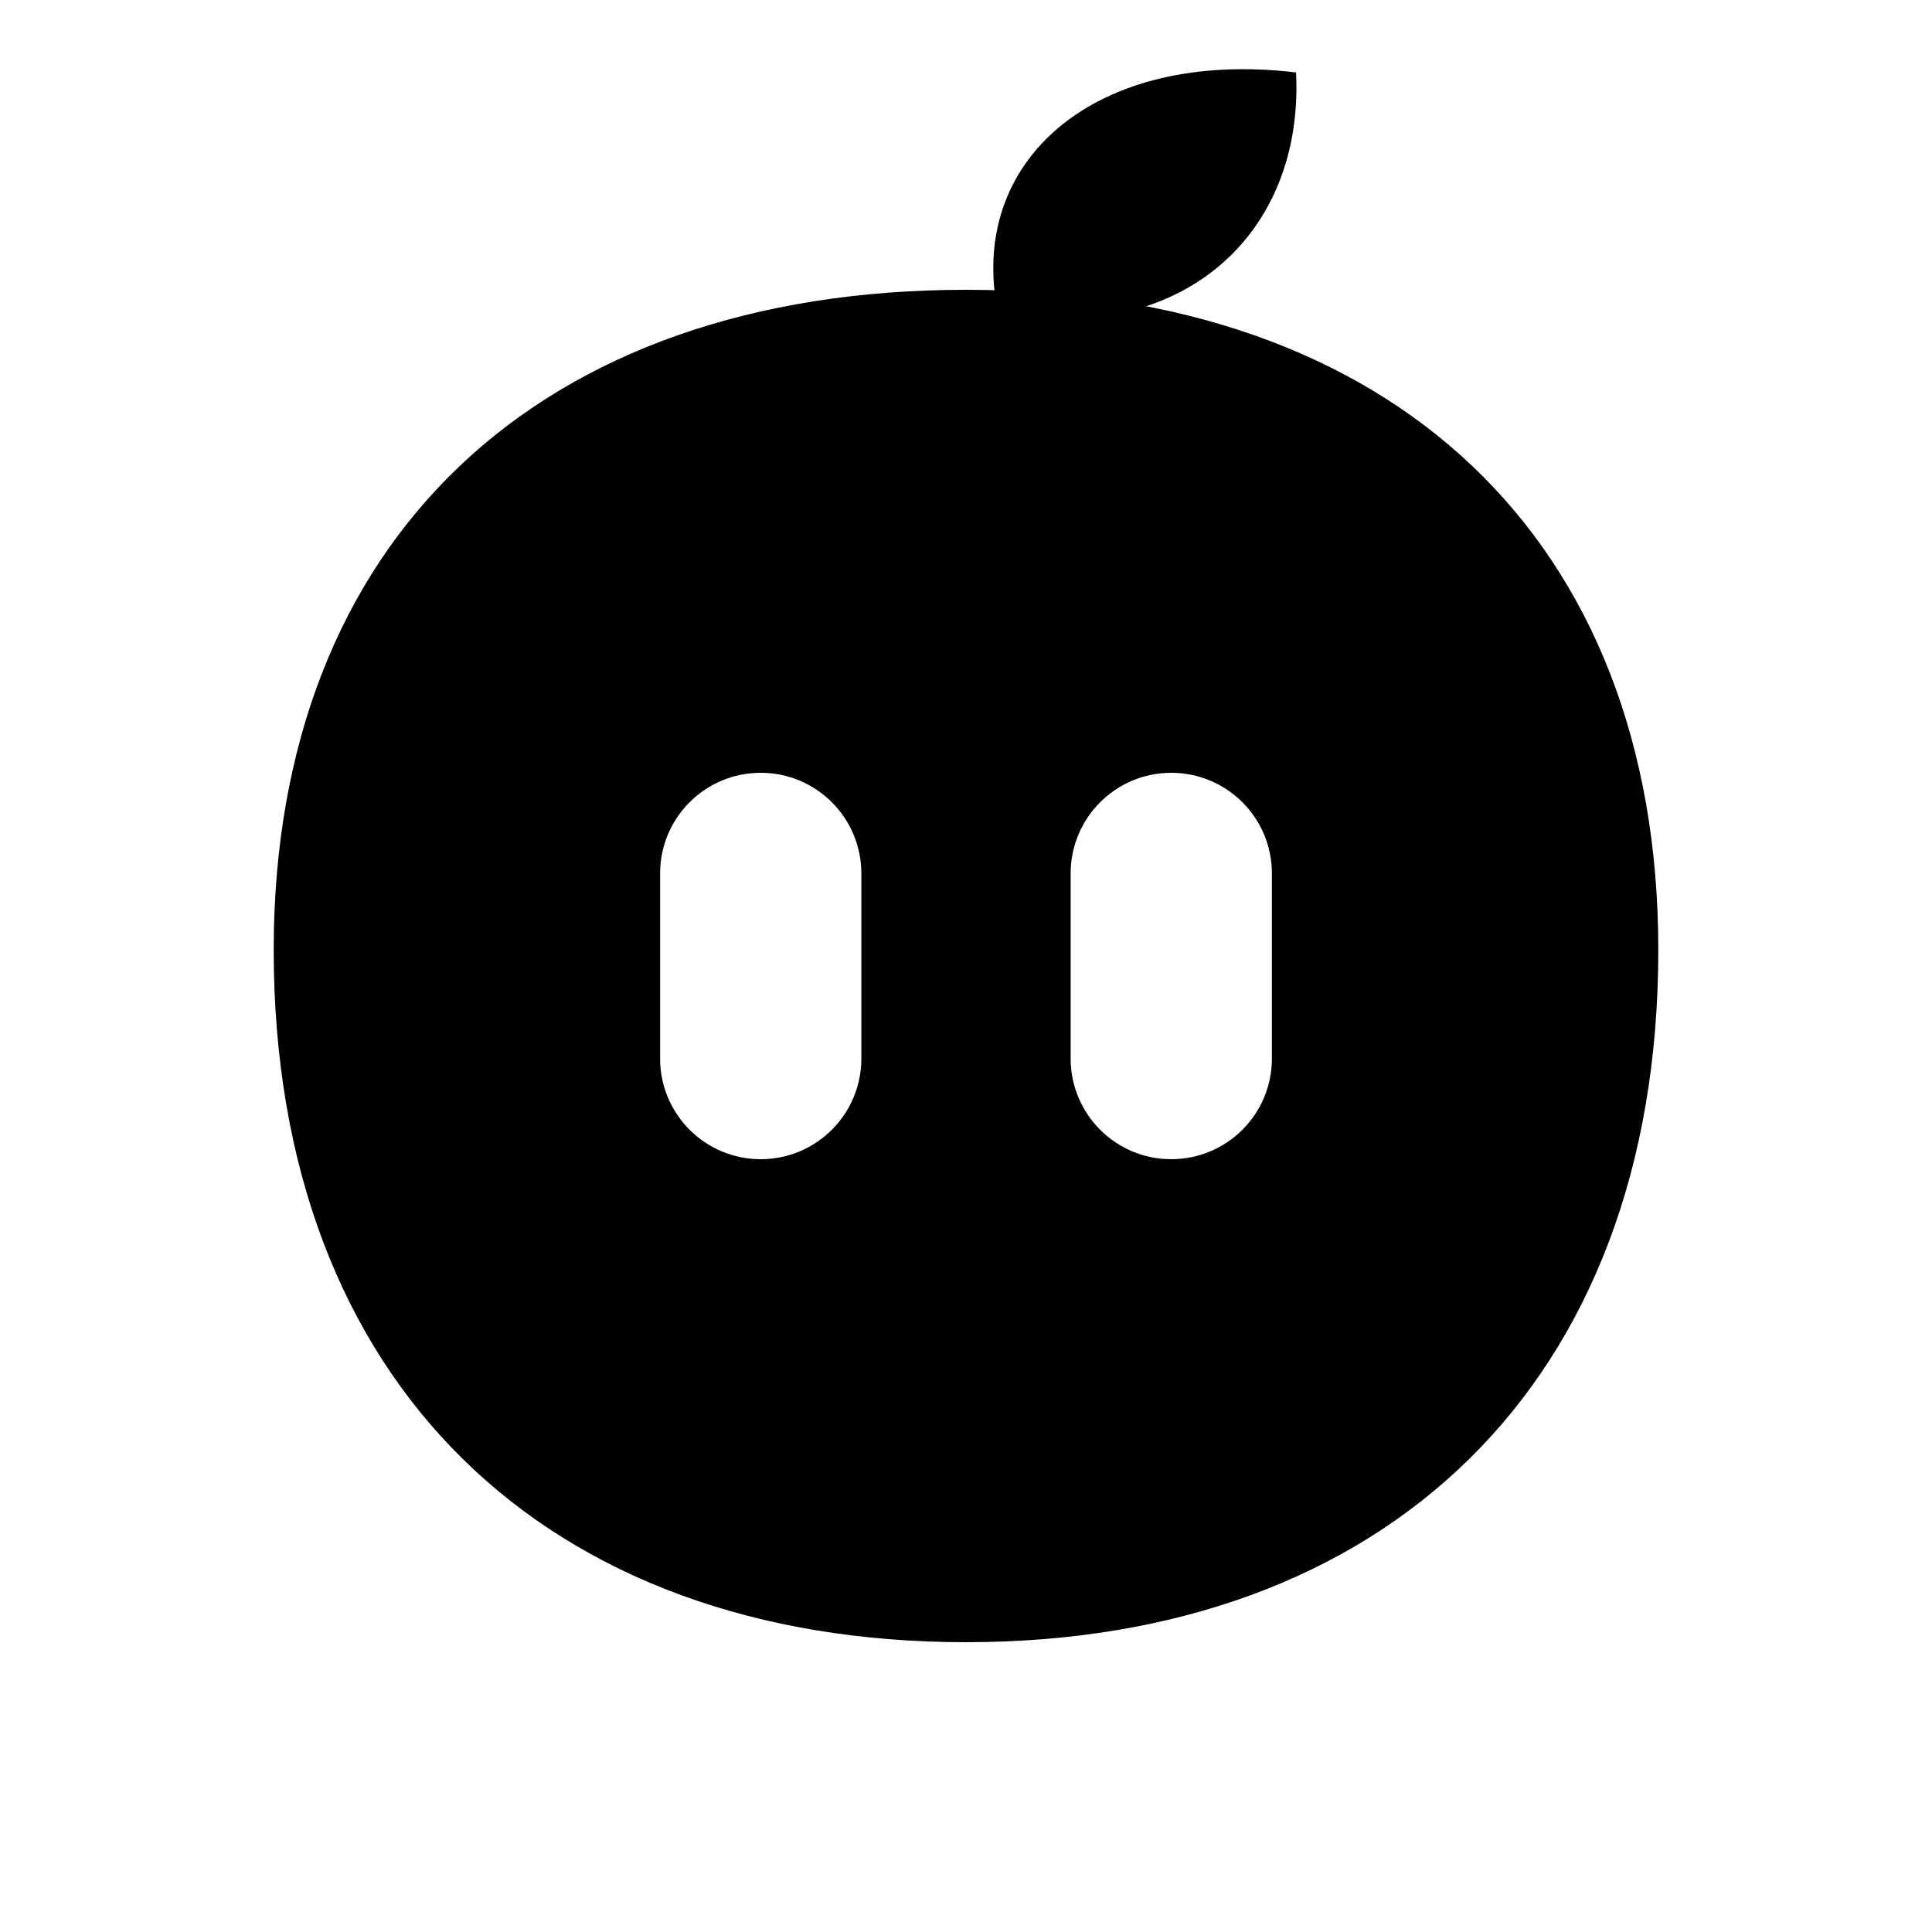
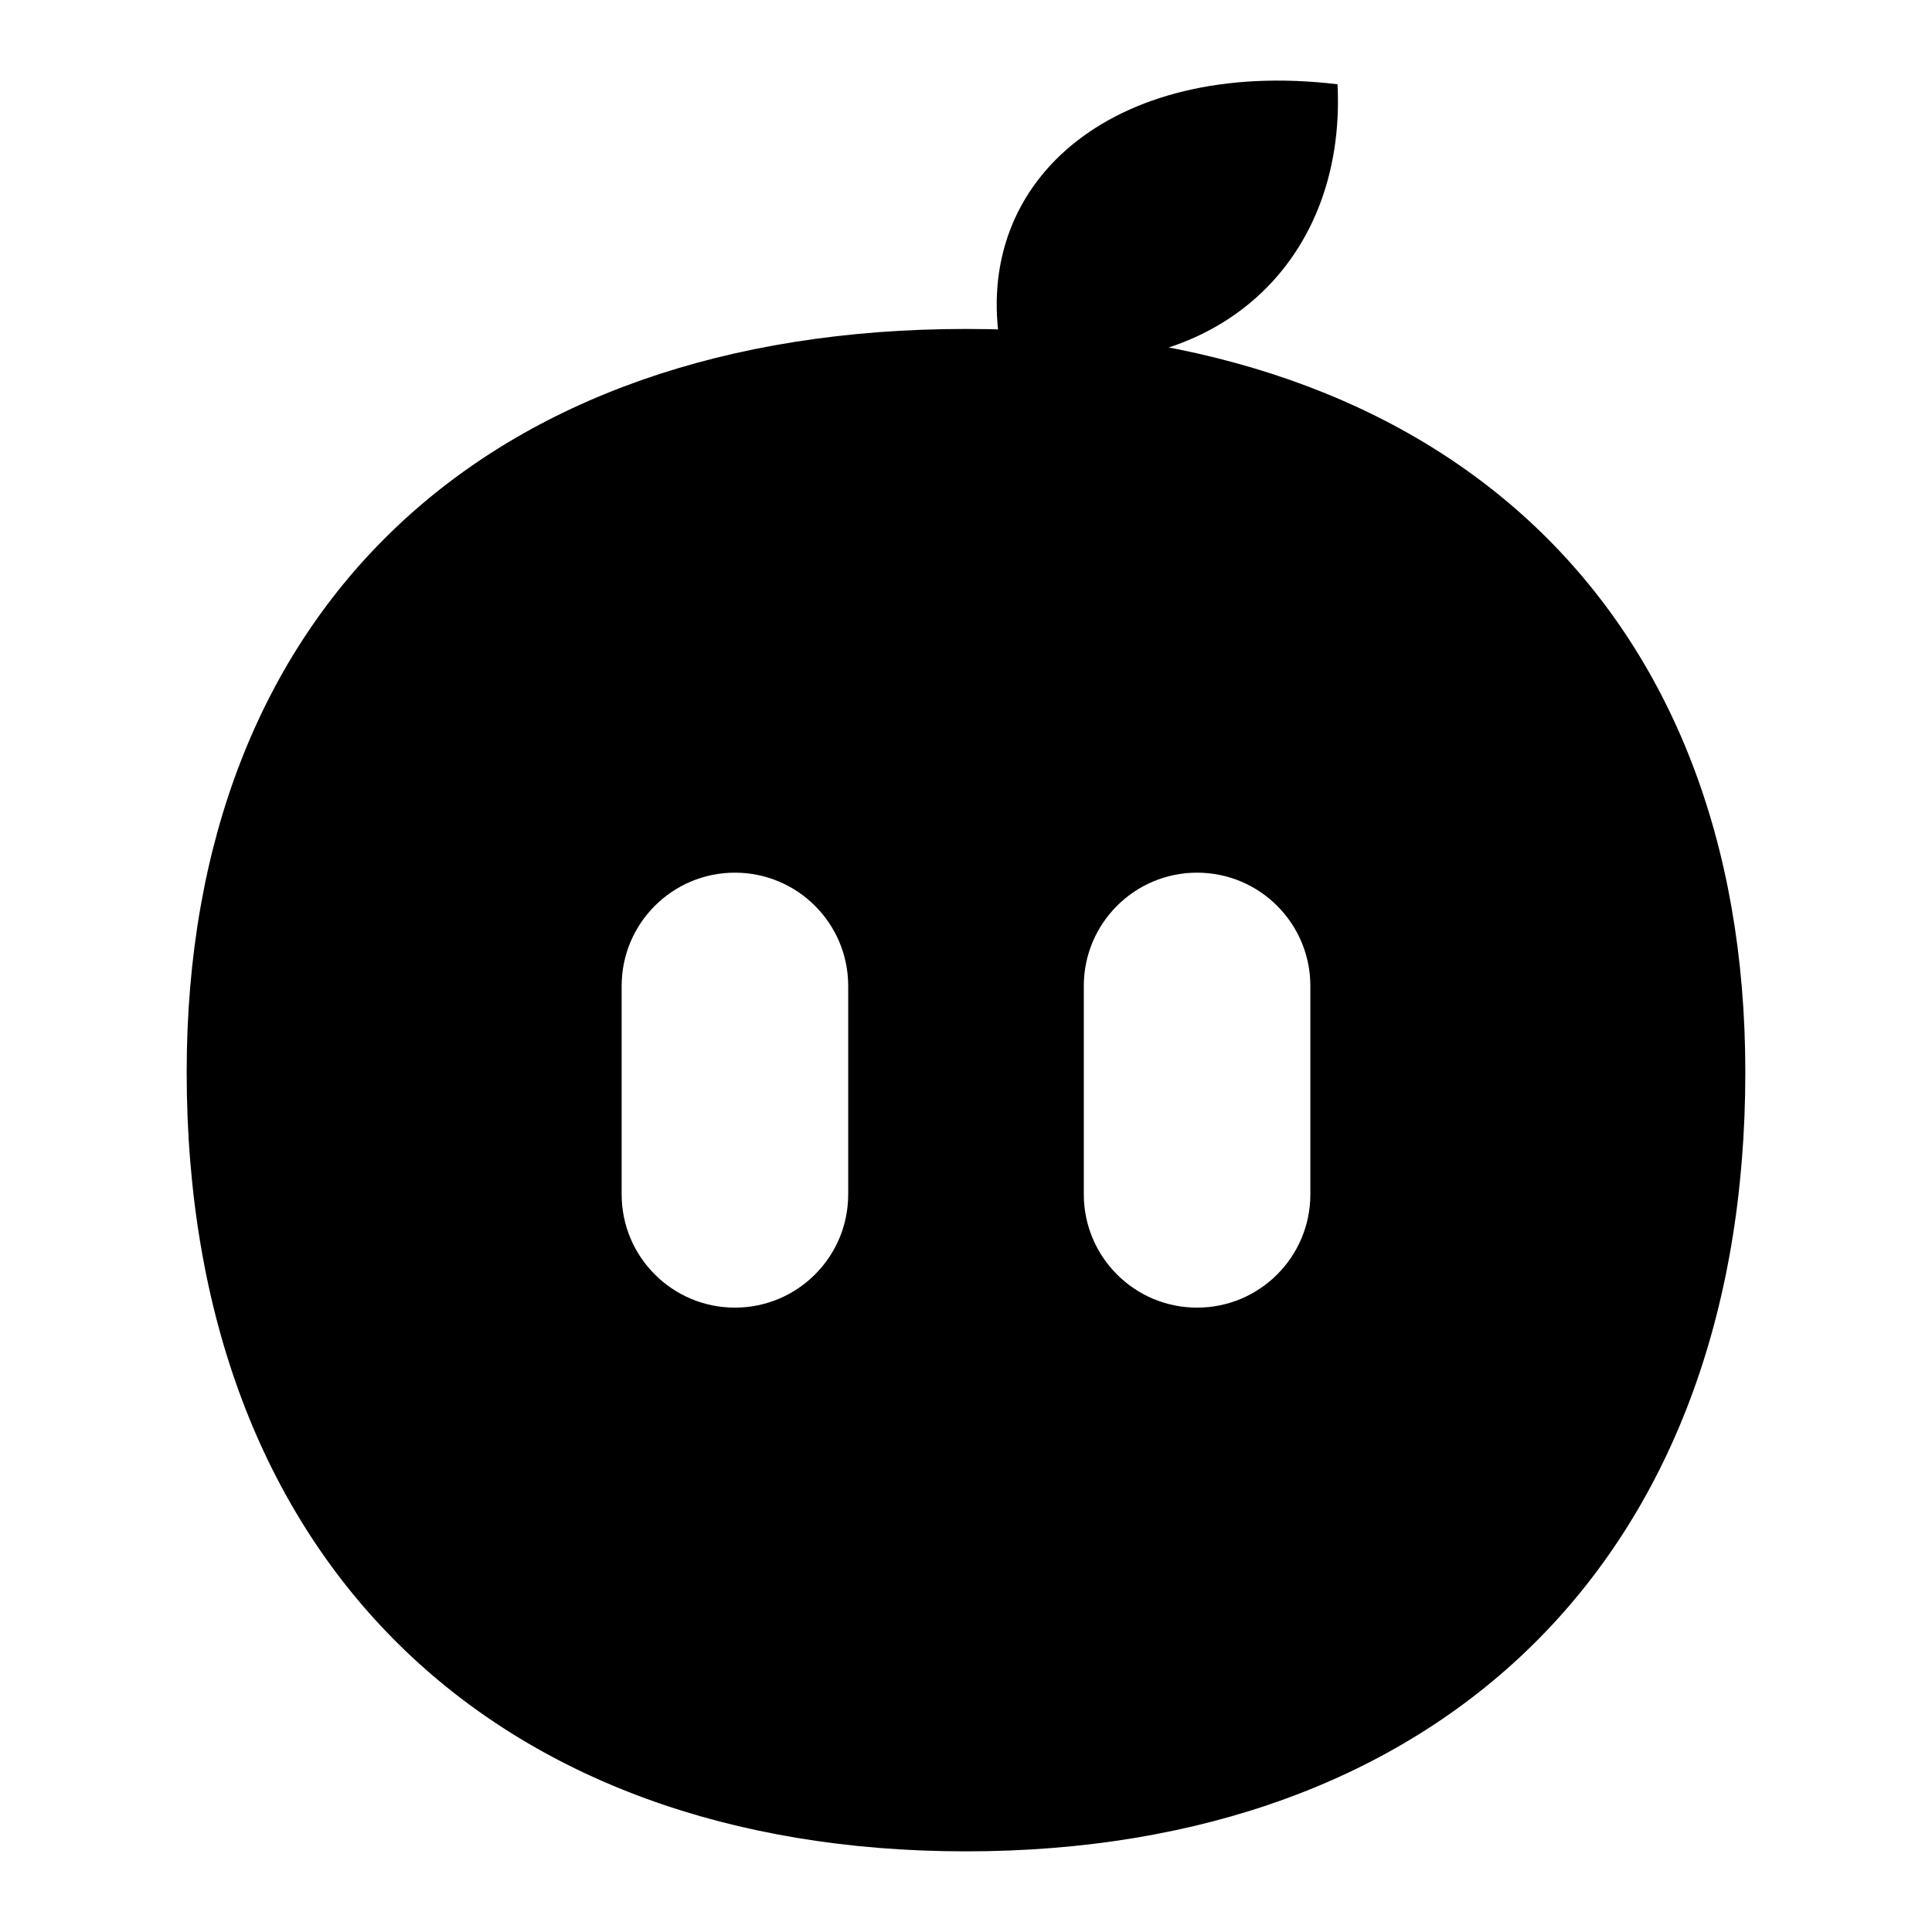
- <svg xmlns="http://www.w3.org/2000/svg" width="24" height="24" viewBox="0 0 24 24" fill="currentColor">
+ <svg xmlns="http://www.w3.org/2000/svg" width="24" height="24" viewBox="1.34 -0.03 21.32 21.32" fill="currentColor">
  <path fill-rule="evenodd" d="M12 3.6c5.3 0 8.6 3.1 8.6 8.2 0 5.4-3.4 8.6-8.6 8.6s-8.6-3.2-8.6-8.6c0-5.1 3.3-8.2 8.6-8.2zM9.45 9.6a1.25 1.25 0 0 0-1.25 1.25v2.3a1.25 1.25 0 0 0 2.5 0v-2.3A1.25 1.25 0 0 0 9.45 9.6zm5.1 0a1.25 1.25 0 0 0-1.25 1.25v2.3a1.25 1.25 0 0 0 2.5 0v-2.3a1.25 1.25 0 0 0-1.25-1.25z" />
  <path d="M12.4 3.9C12 2 13.6.6 16.1.9c.1 2-1.4 3.4-3.7 3z" />
</svg>
